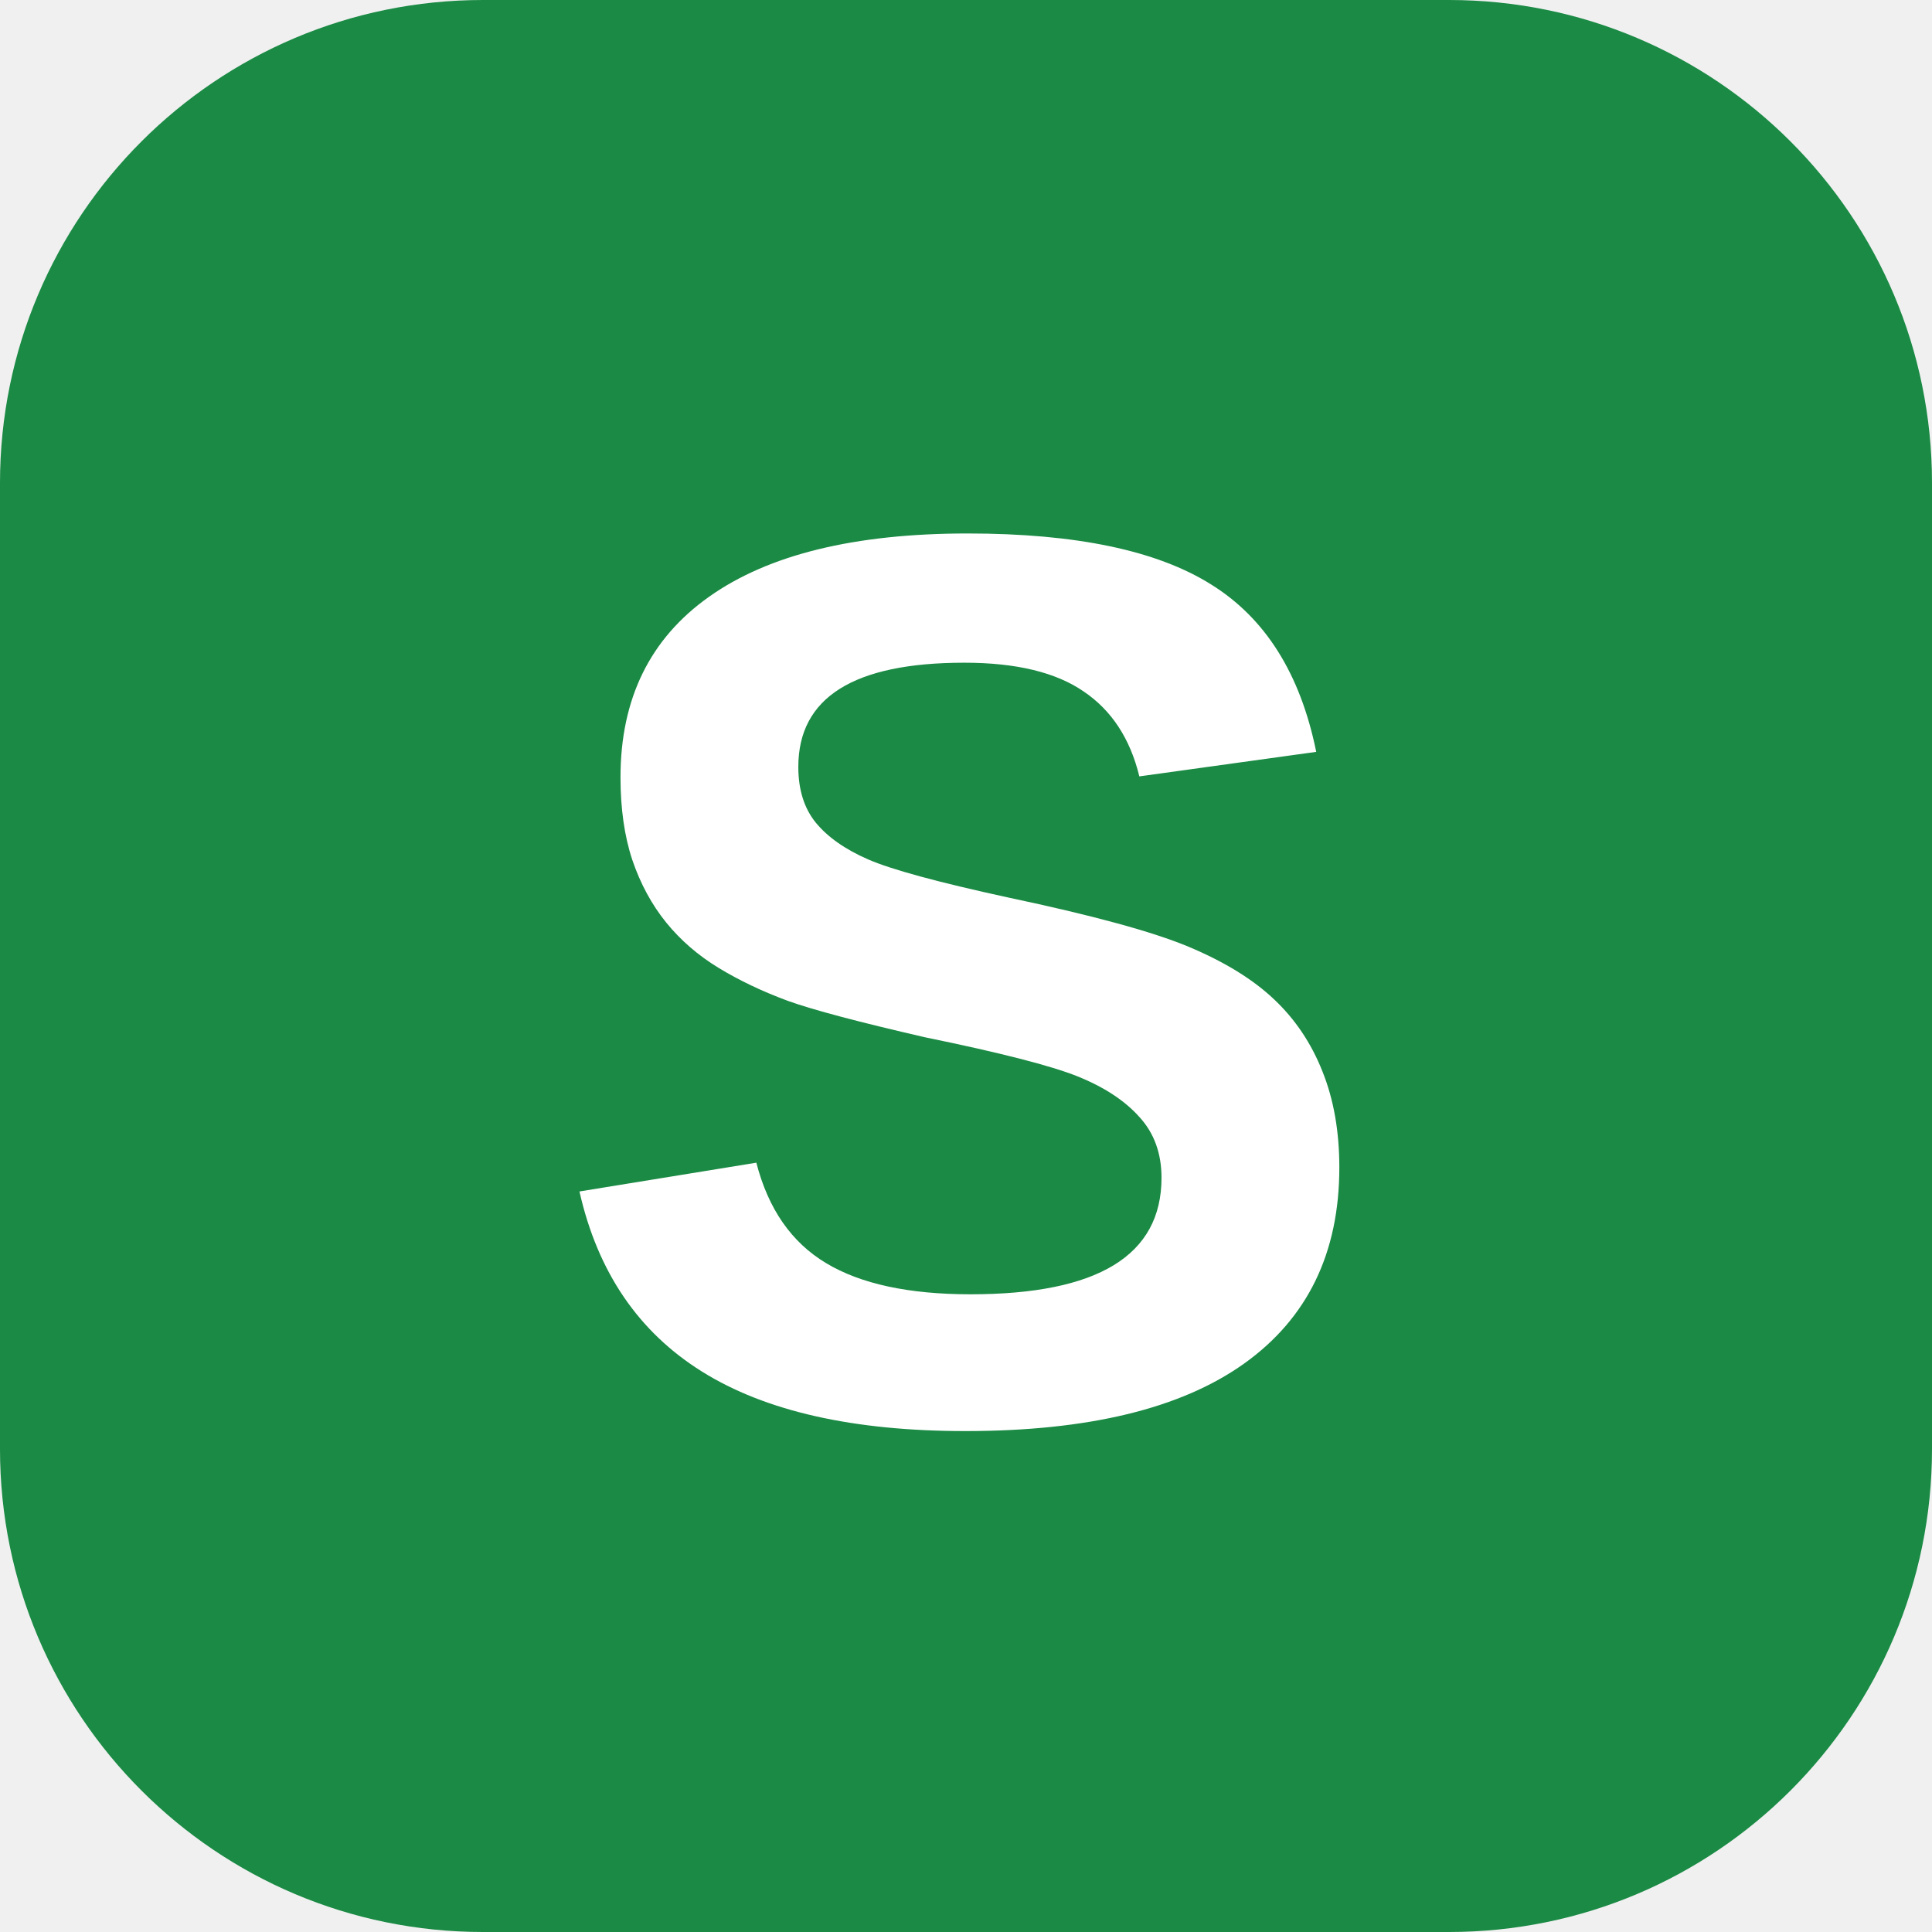
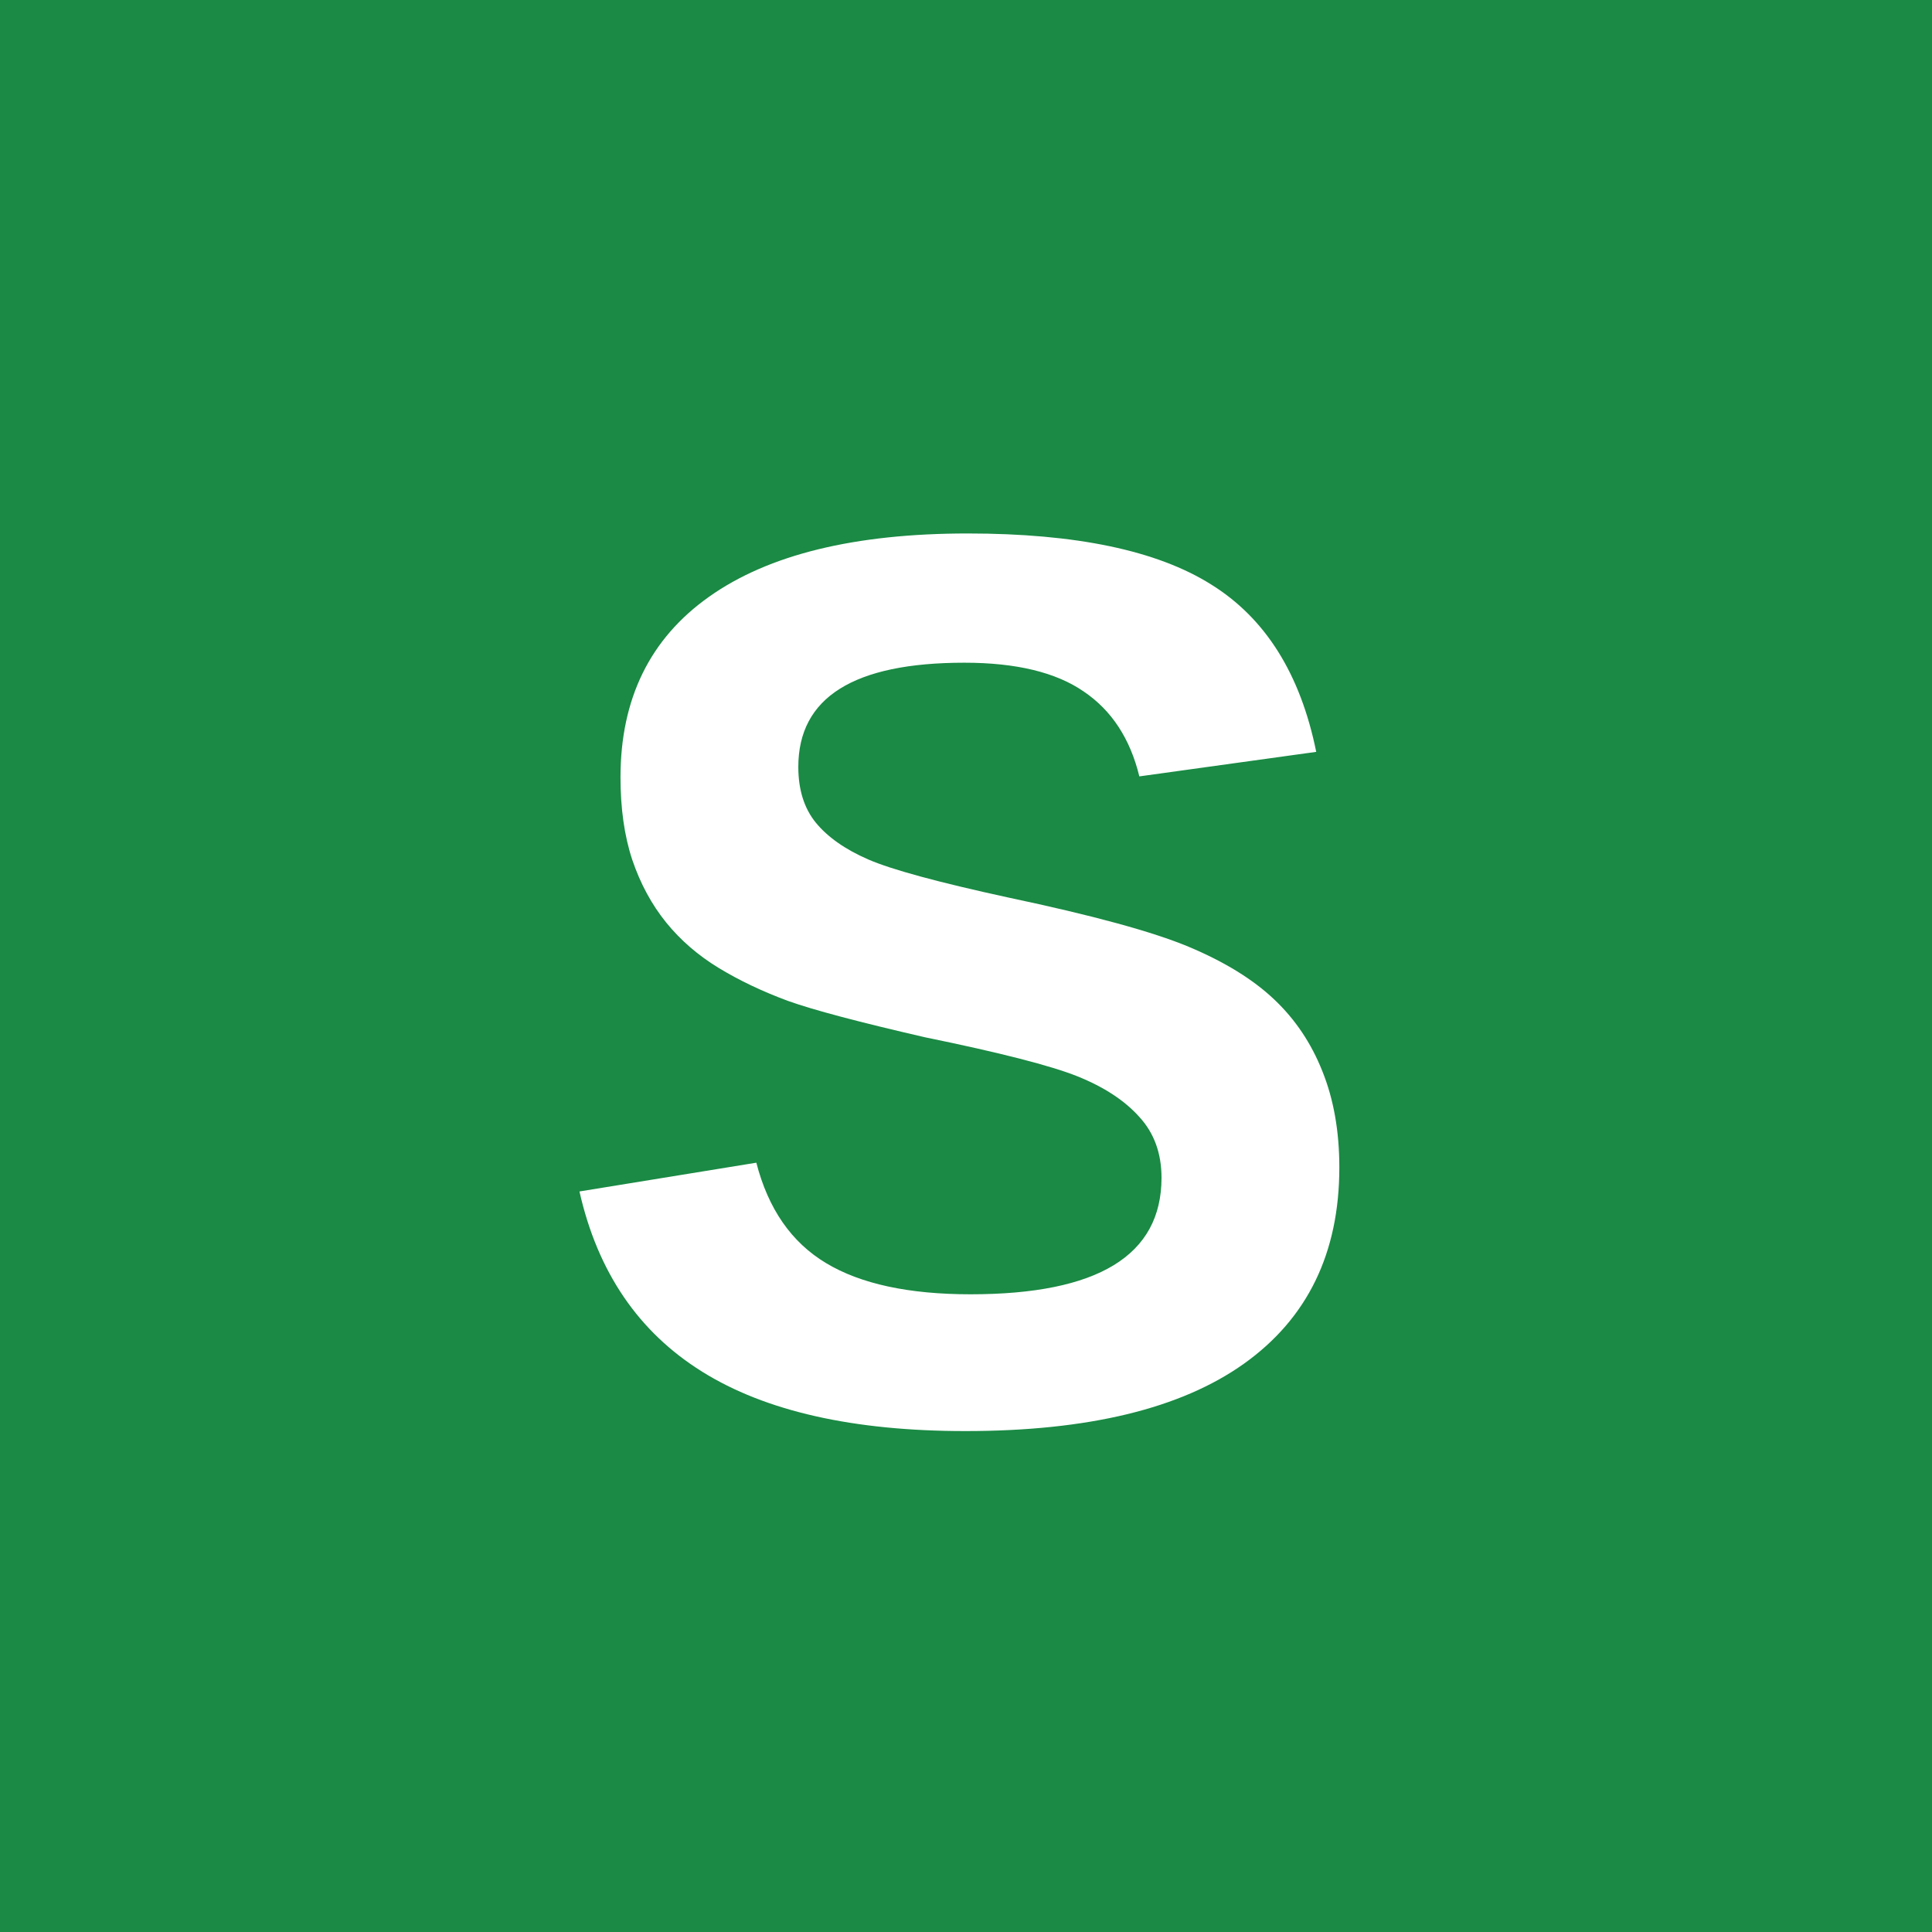
<svg xmlns="http://www.w3.org/2000/svg" viewBox="0 0 64 64">
-   <rect width="64" height="64" rx="16" fill="#1a8a44" />
+   <rect width="64" height="64" rx="0" fill="#1a8a44" />
  <text x="32" y="47" text-anchor="middle" font-family="Arial Black, Arial, sans-serif" font-weight="900" font-size="42" fill="#ffffff">S</text>
</svg>
